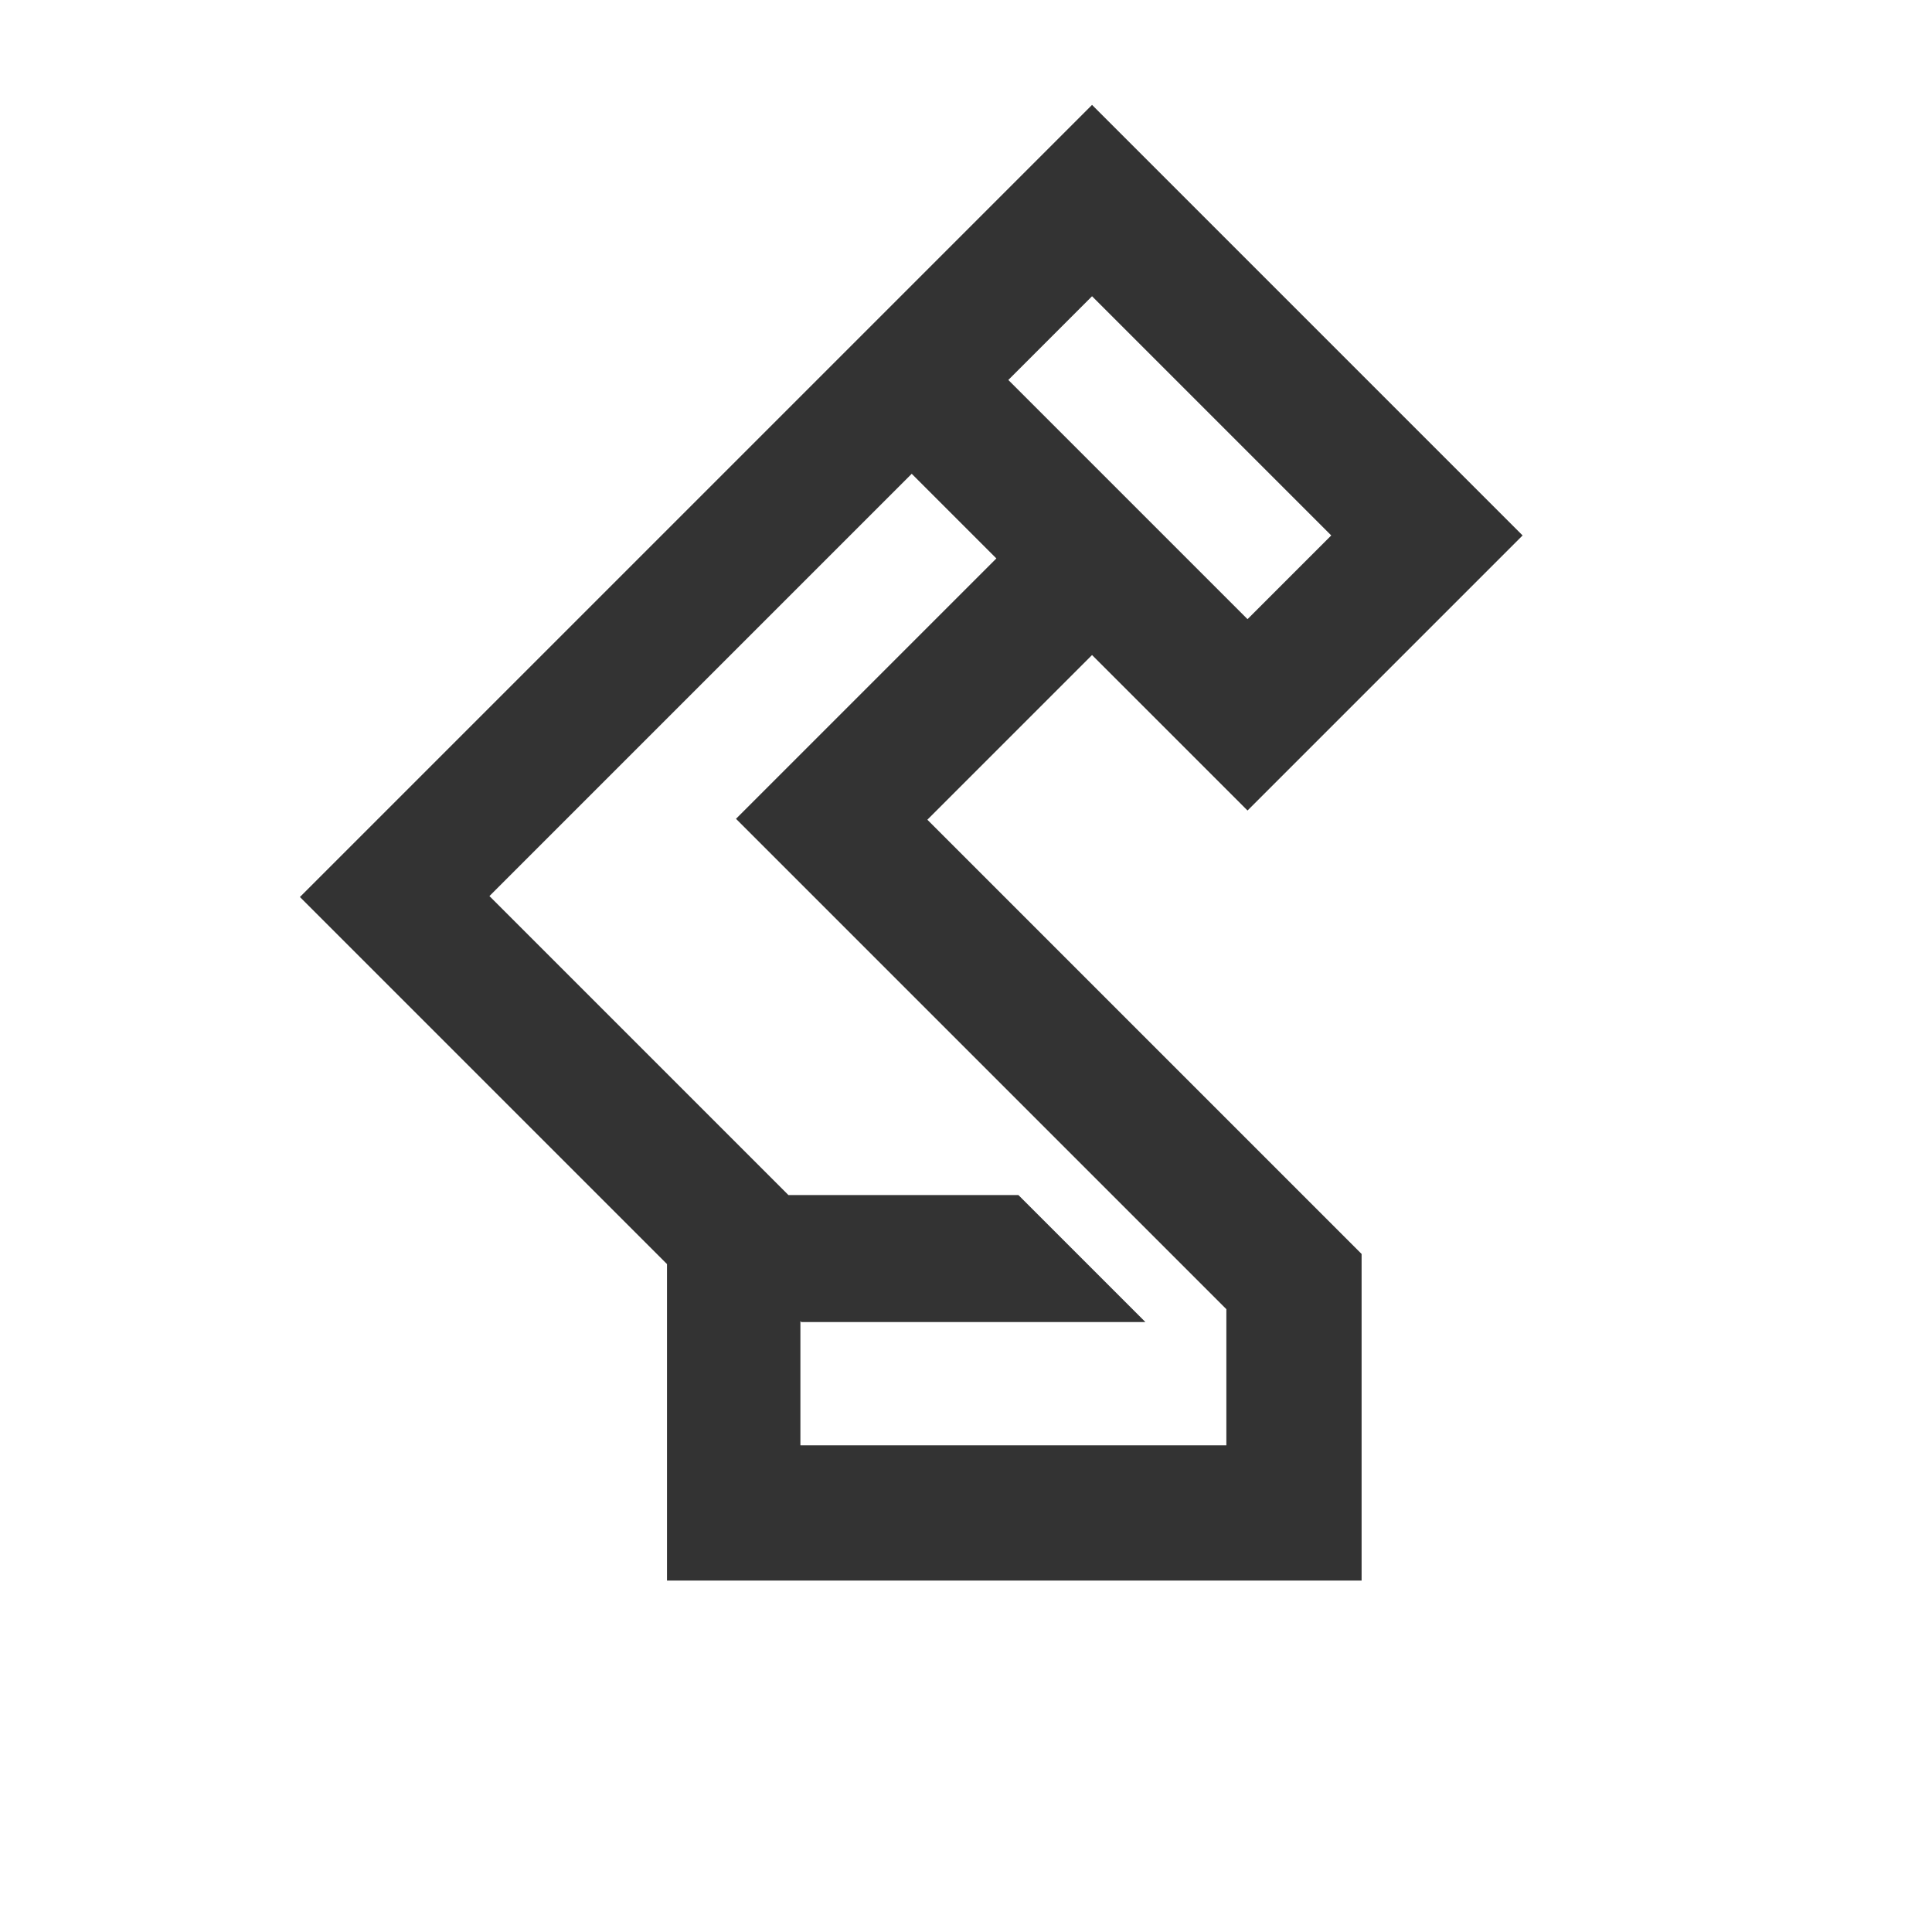
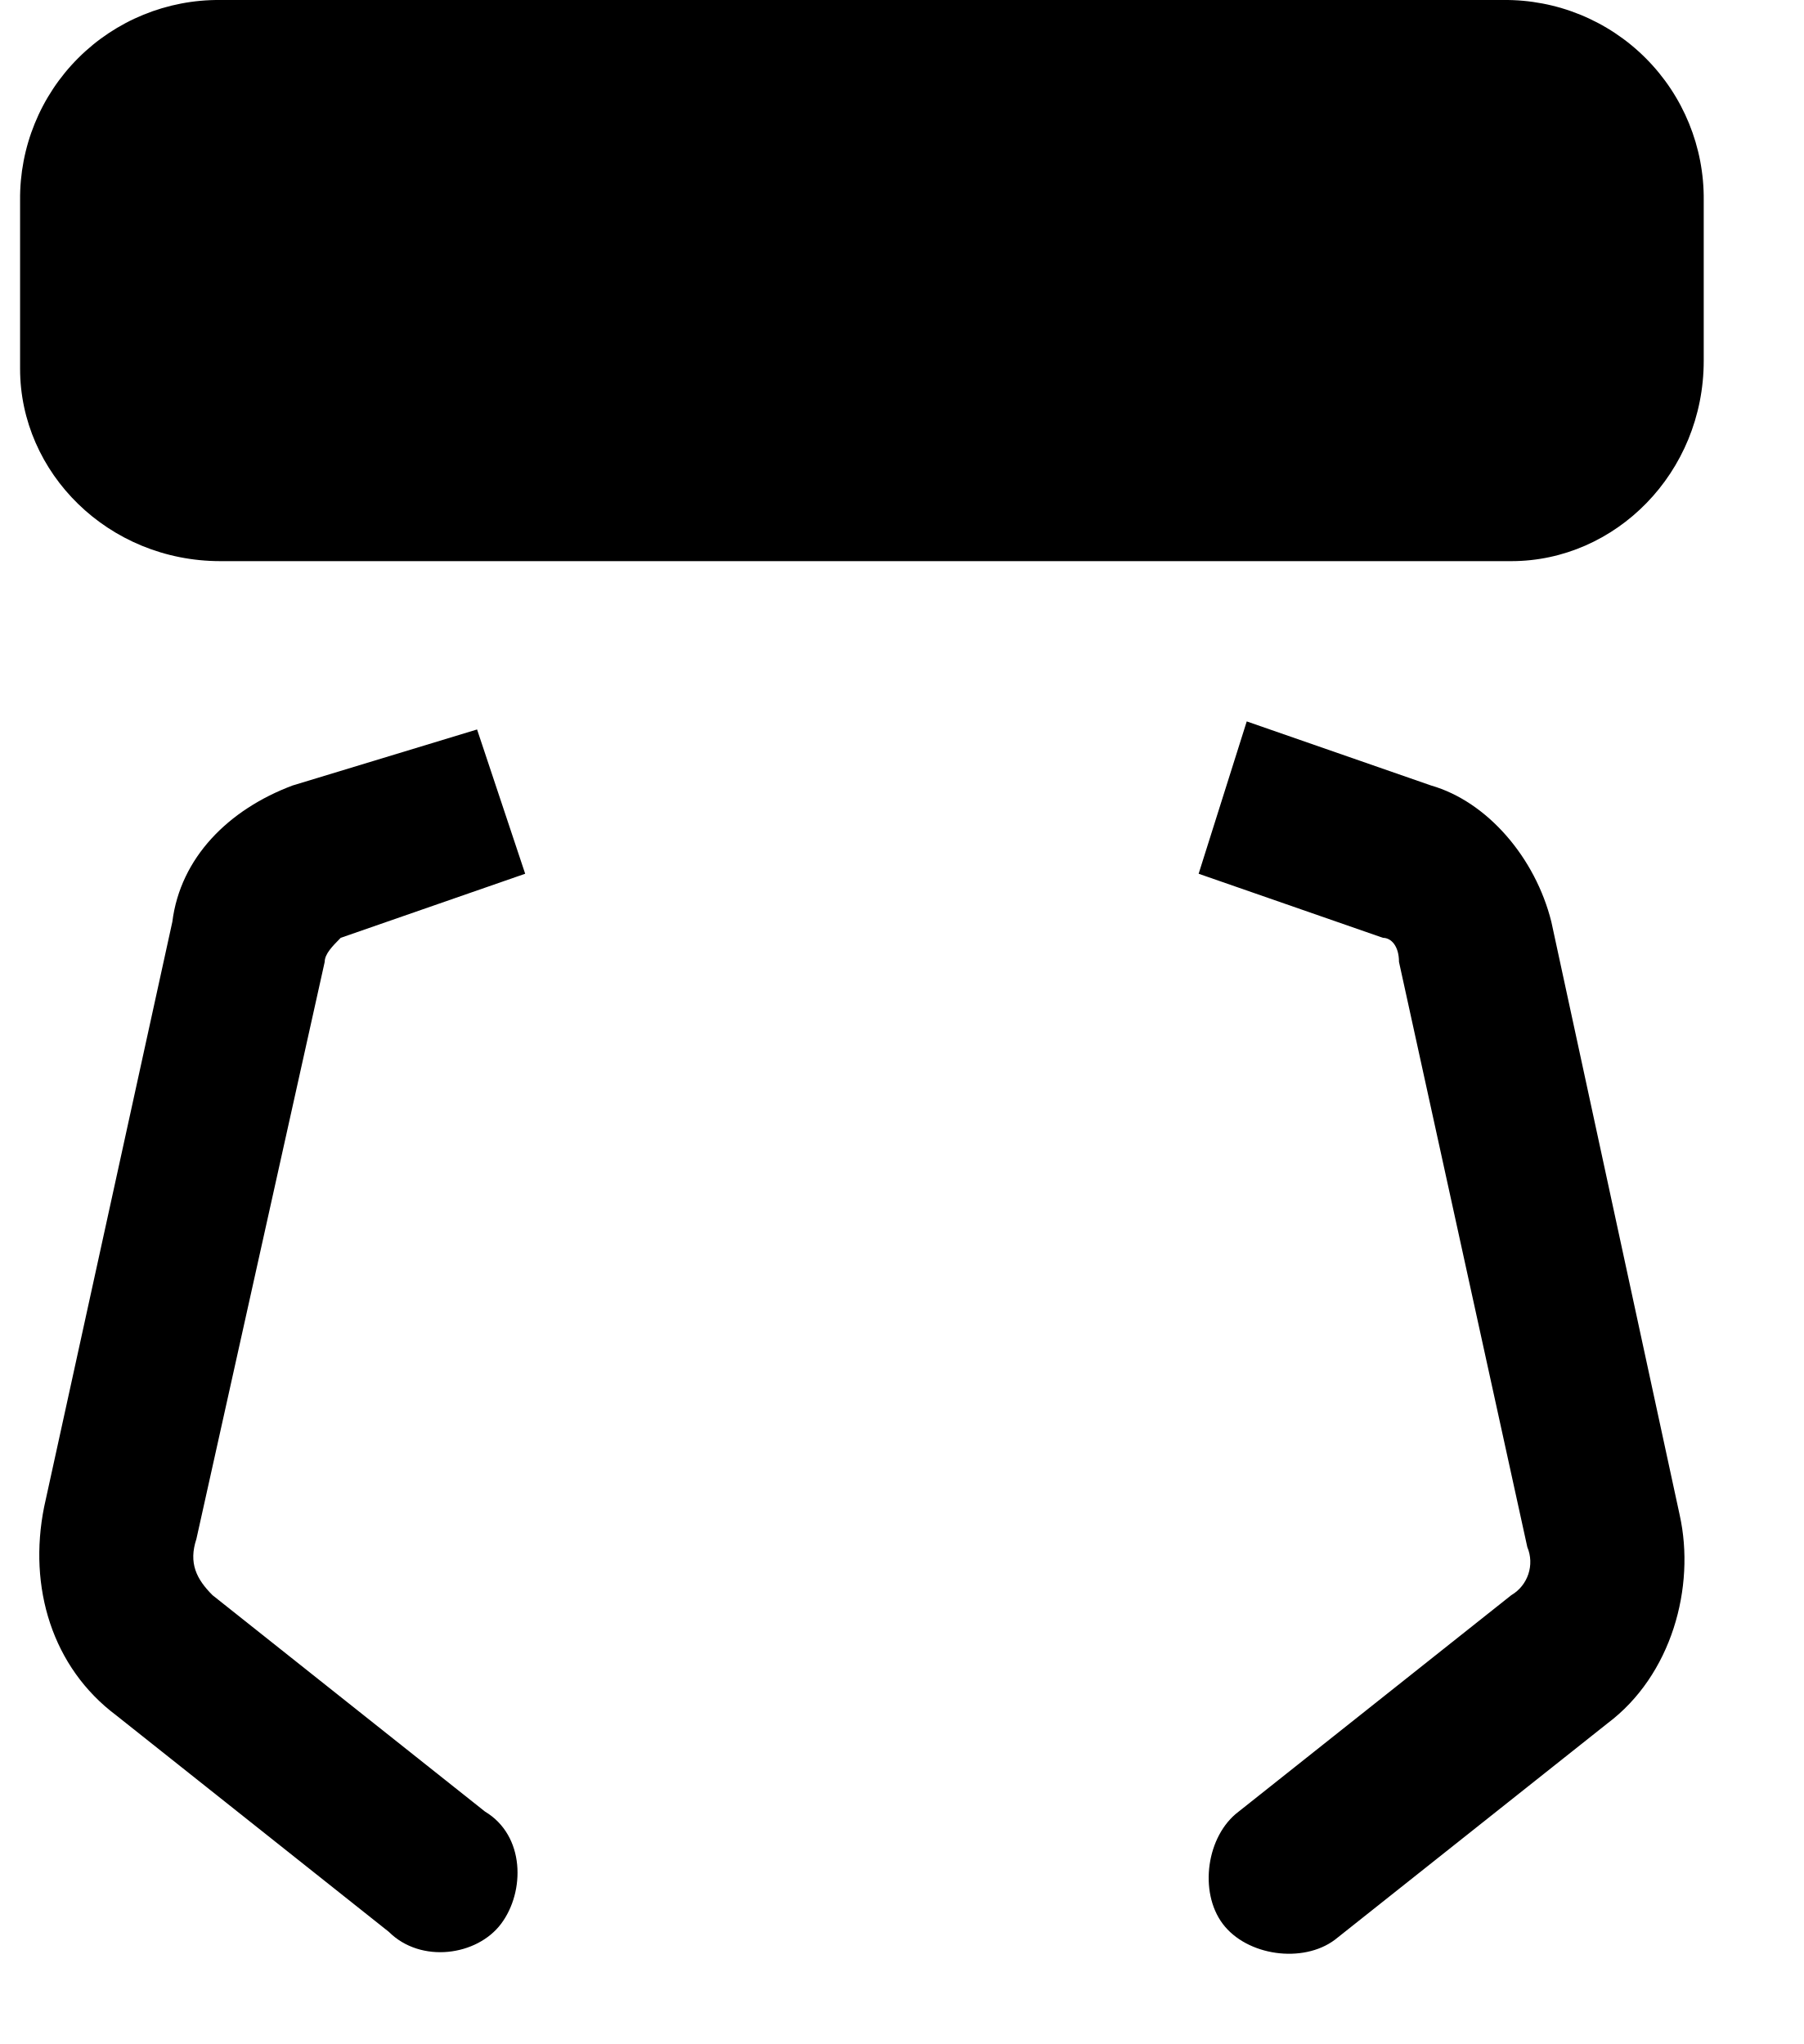
- <svg xmlns="http://www.w3.org/2000/svg" width="21" height="21" fill="none">
-   <path fill="currentColor" fill-opacity=".8" d="m11.87 7.12 1.69 1.69 2.99-2.99-3.73-3.73-.95-.95L4.21 8.8l-.95.95 3.99 3.99v3.44h7.55v-3.55l-4.72-4.72zm-.91-2.99.91-.91 2.6 2.6-.91.91zM8.71 14.37h3.74l-1.34-1.34-.04-.04h-2.5L5.32 9.74l4.59-4.59.92.92L8 8.9l5.33 5.33v1.48H8.7v-1.35z" />
+ <svg xmlns="http://www.w3.org/2000/svg" width="15" height="17" fill="none">
+   <path fill="currentColor" d="M12.9 7.667c-.133-.534-.533-1-1-1.134L10.367 6l-.4 1.267L11.5 7.8c.067 0 .133.067.133.2l1.067 4.867a.32.32 0 0 1-.133.4l-2.267 1.8c-.267.2-.333.666-.133.933s.666.333.933.133l2.267-1.8c.533-.4.733-1.133.6-1.733zM12.5 0H1.833A1.65 1.65 0 0 0 .167 1.667v1.4c0 .866.733 1.6 1.666 1.6h10.734c.866 0 1.6-.734 1.6-1.667V1.667A1.65 1.65 0 0 0 12.5 0M1.633 12.8 2.7 8c0-.067.067-.133.133-.2l1.534-.533-.4-1.2-1.534.466c-.533.2-.933.6-1 1.134L.367 12.533c-.134.667.066 1.334.6 1.734l2.266 1.8c.267.266.734.2.934-.067s.2-.733-.134-.933l-2.266-1.8c-.134-.134-.2-.267-.134-.467" />
</svg>
